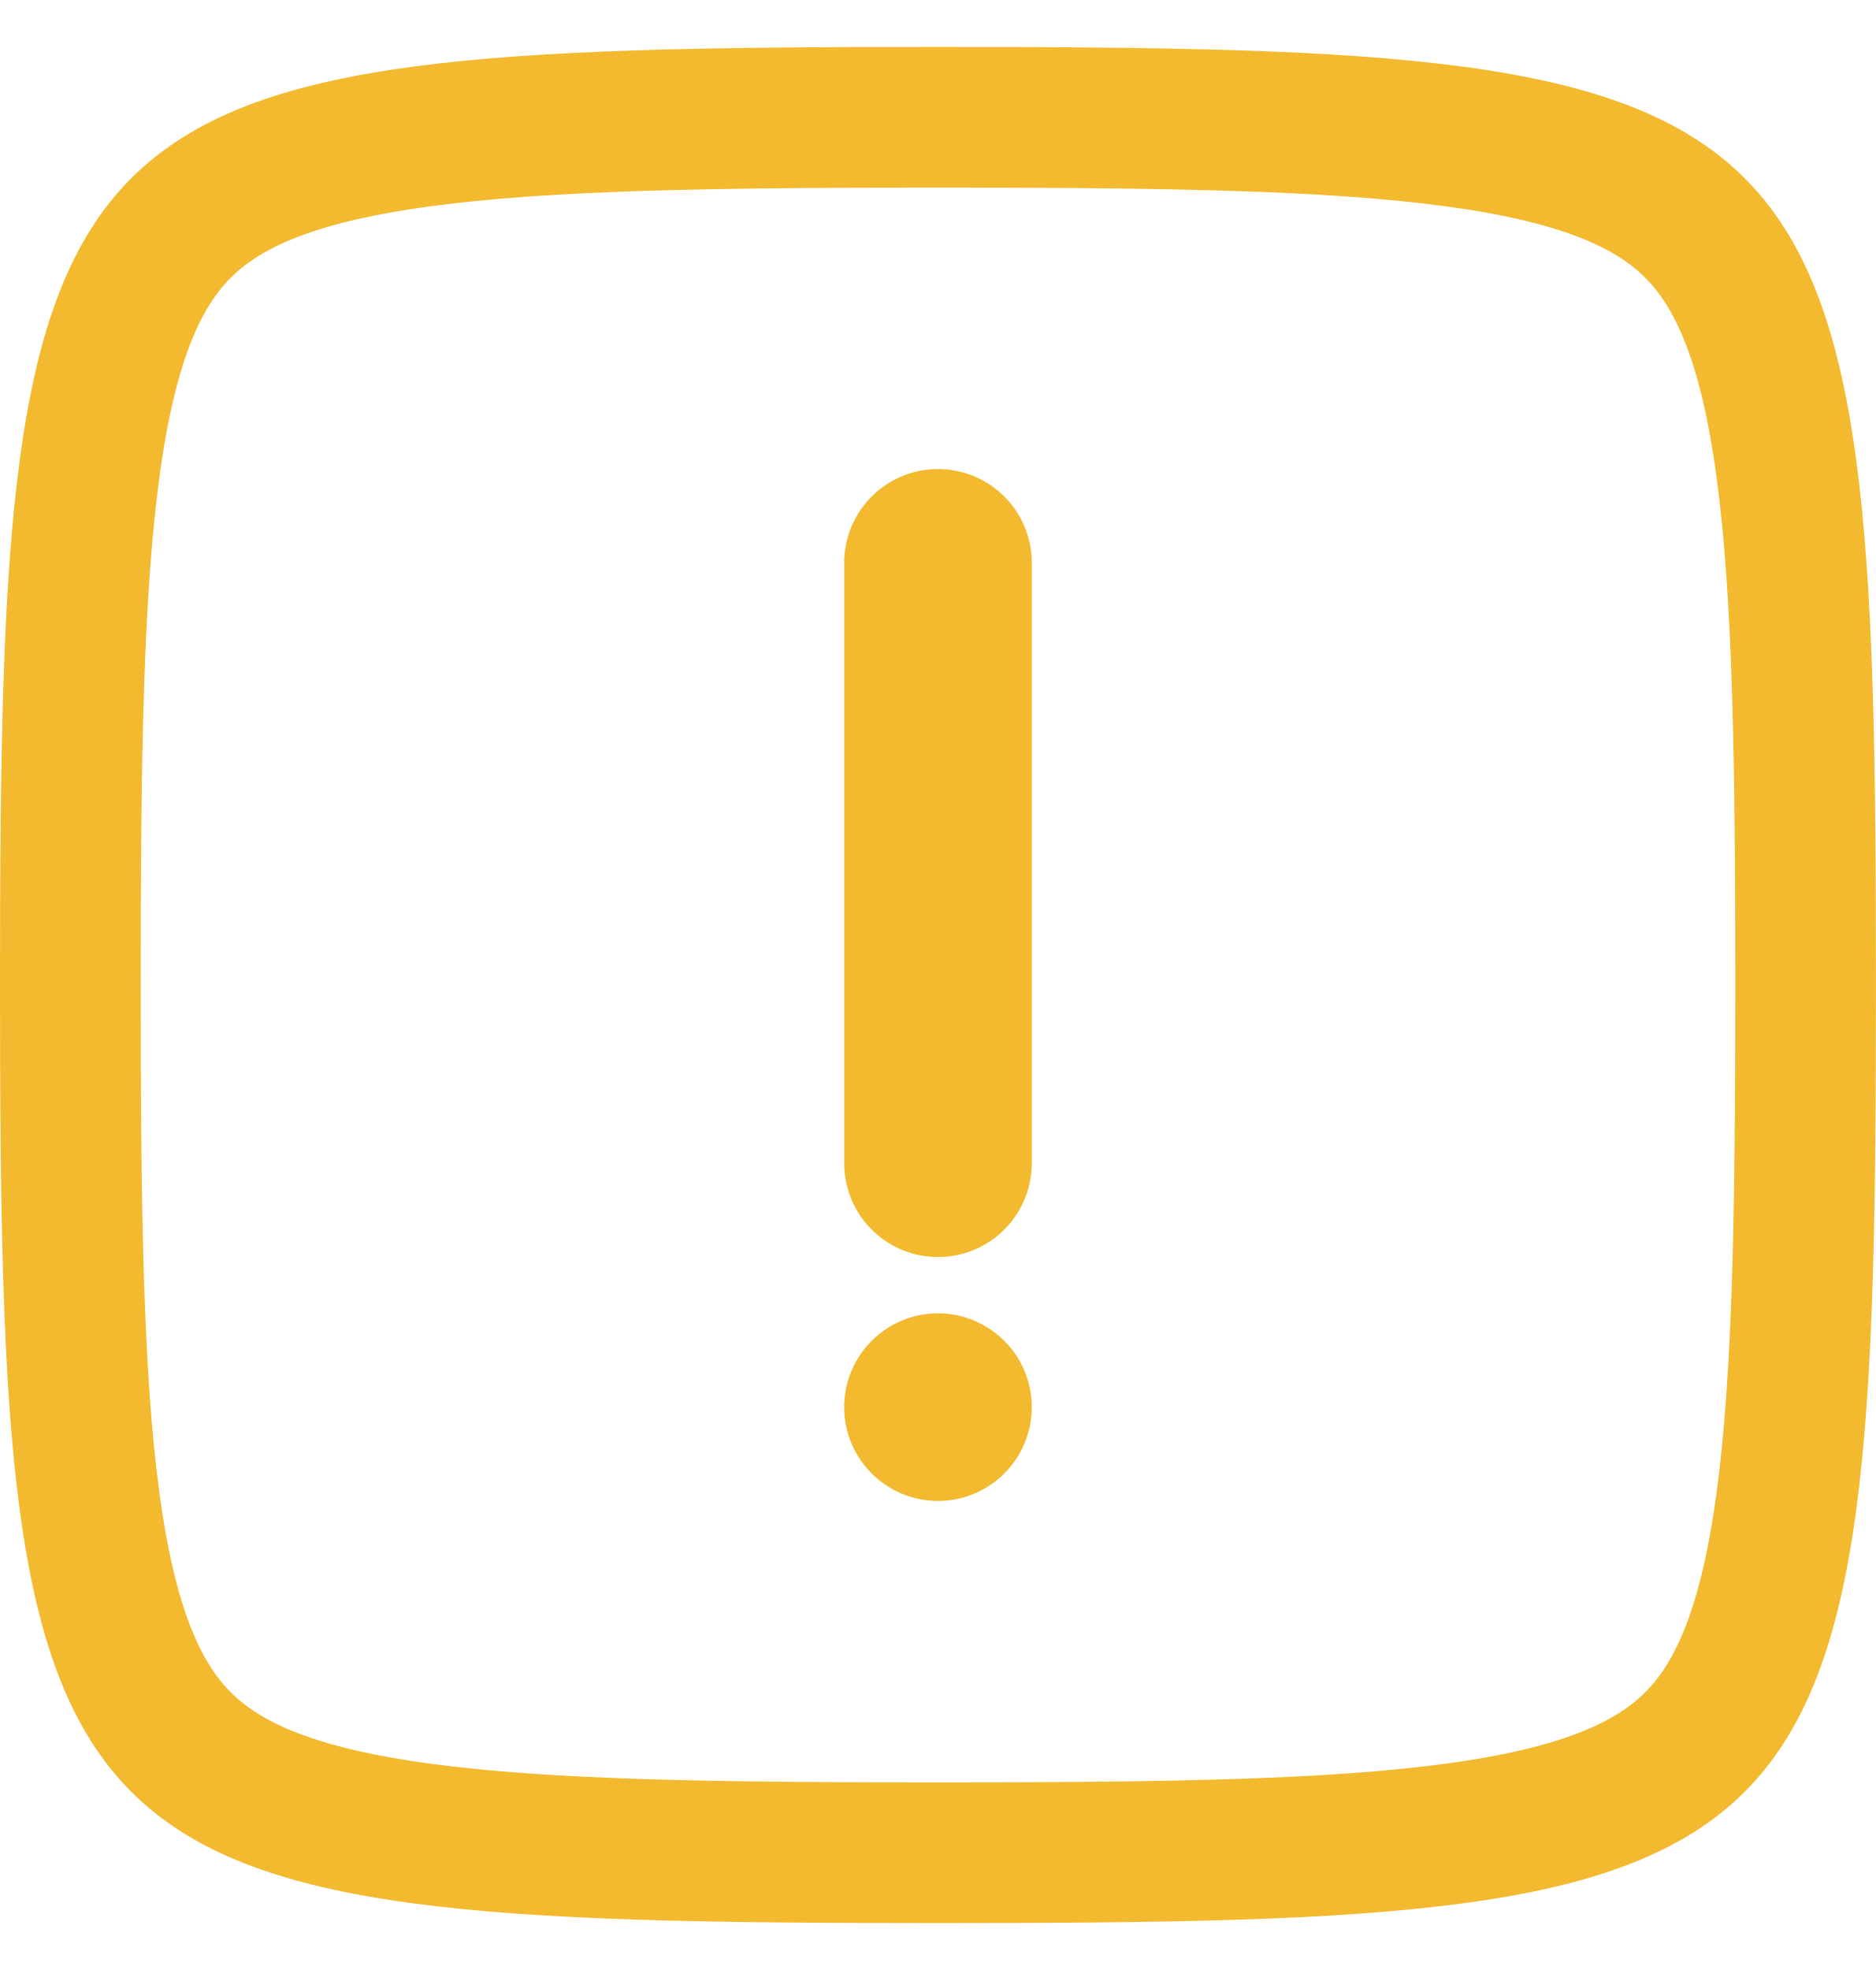
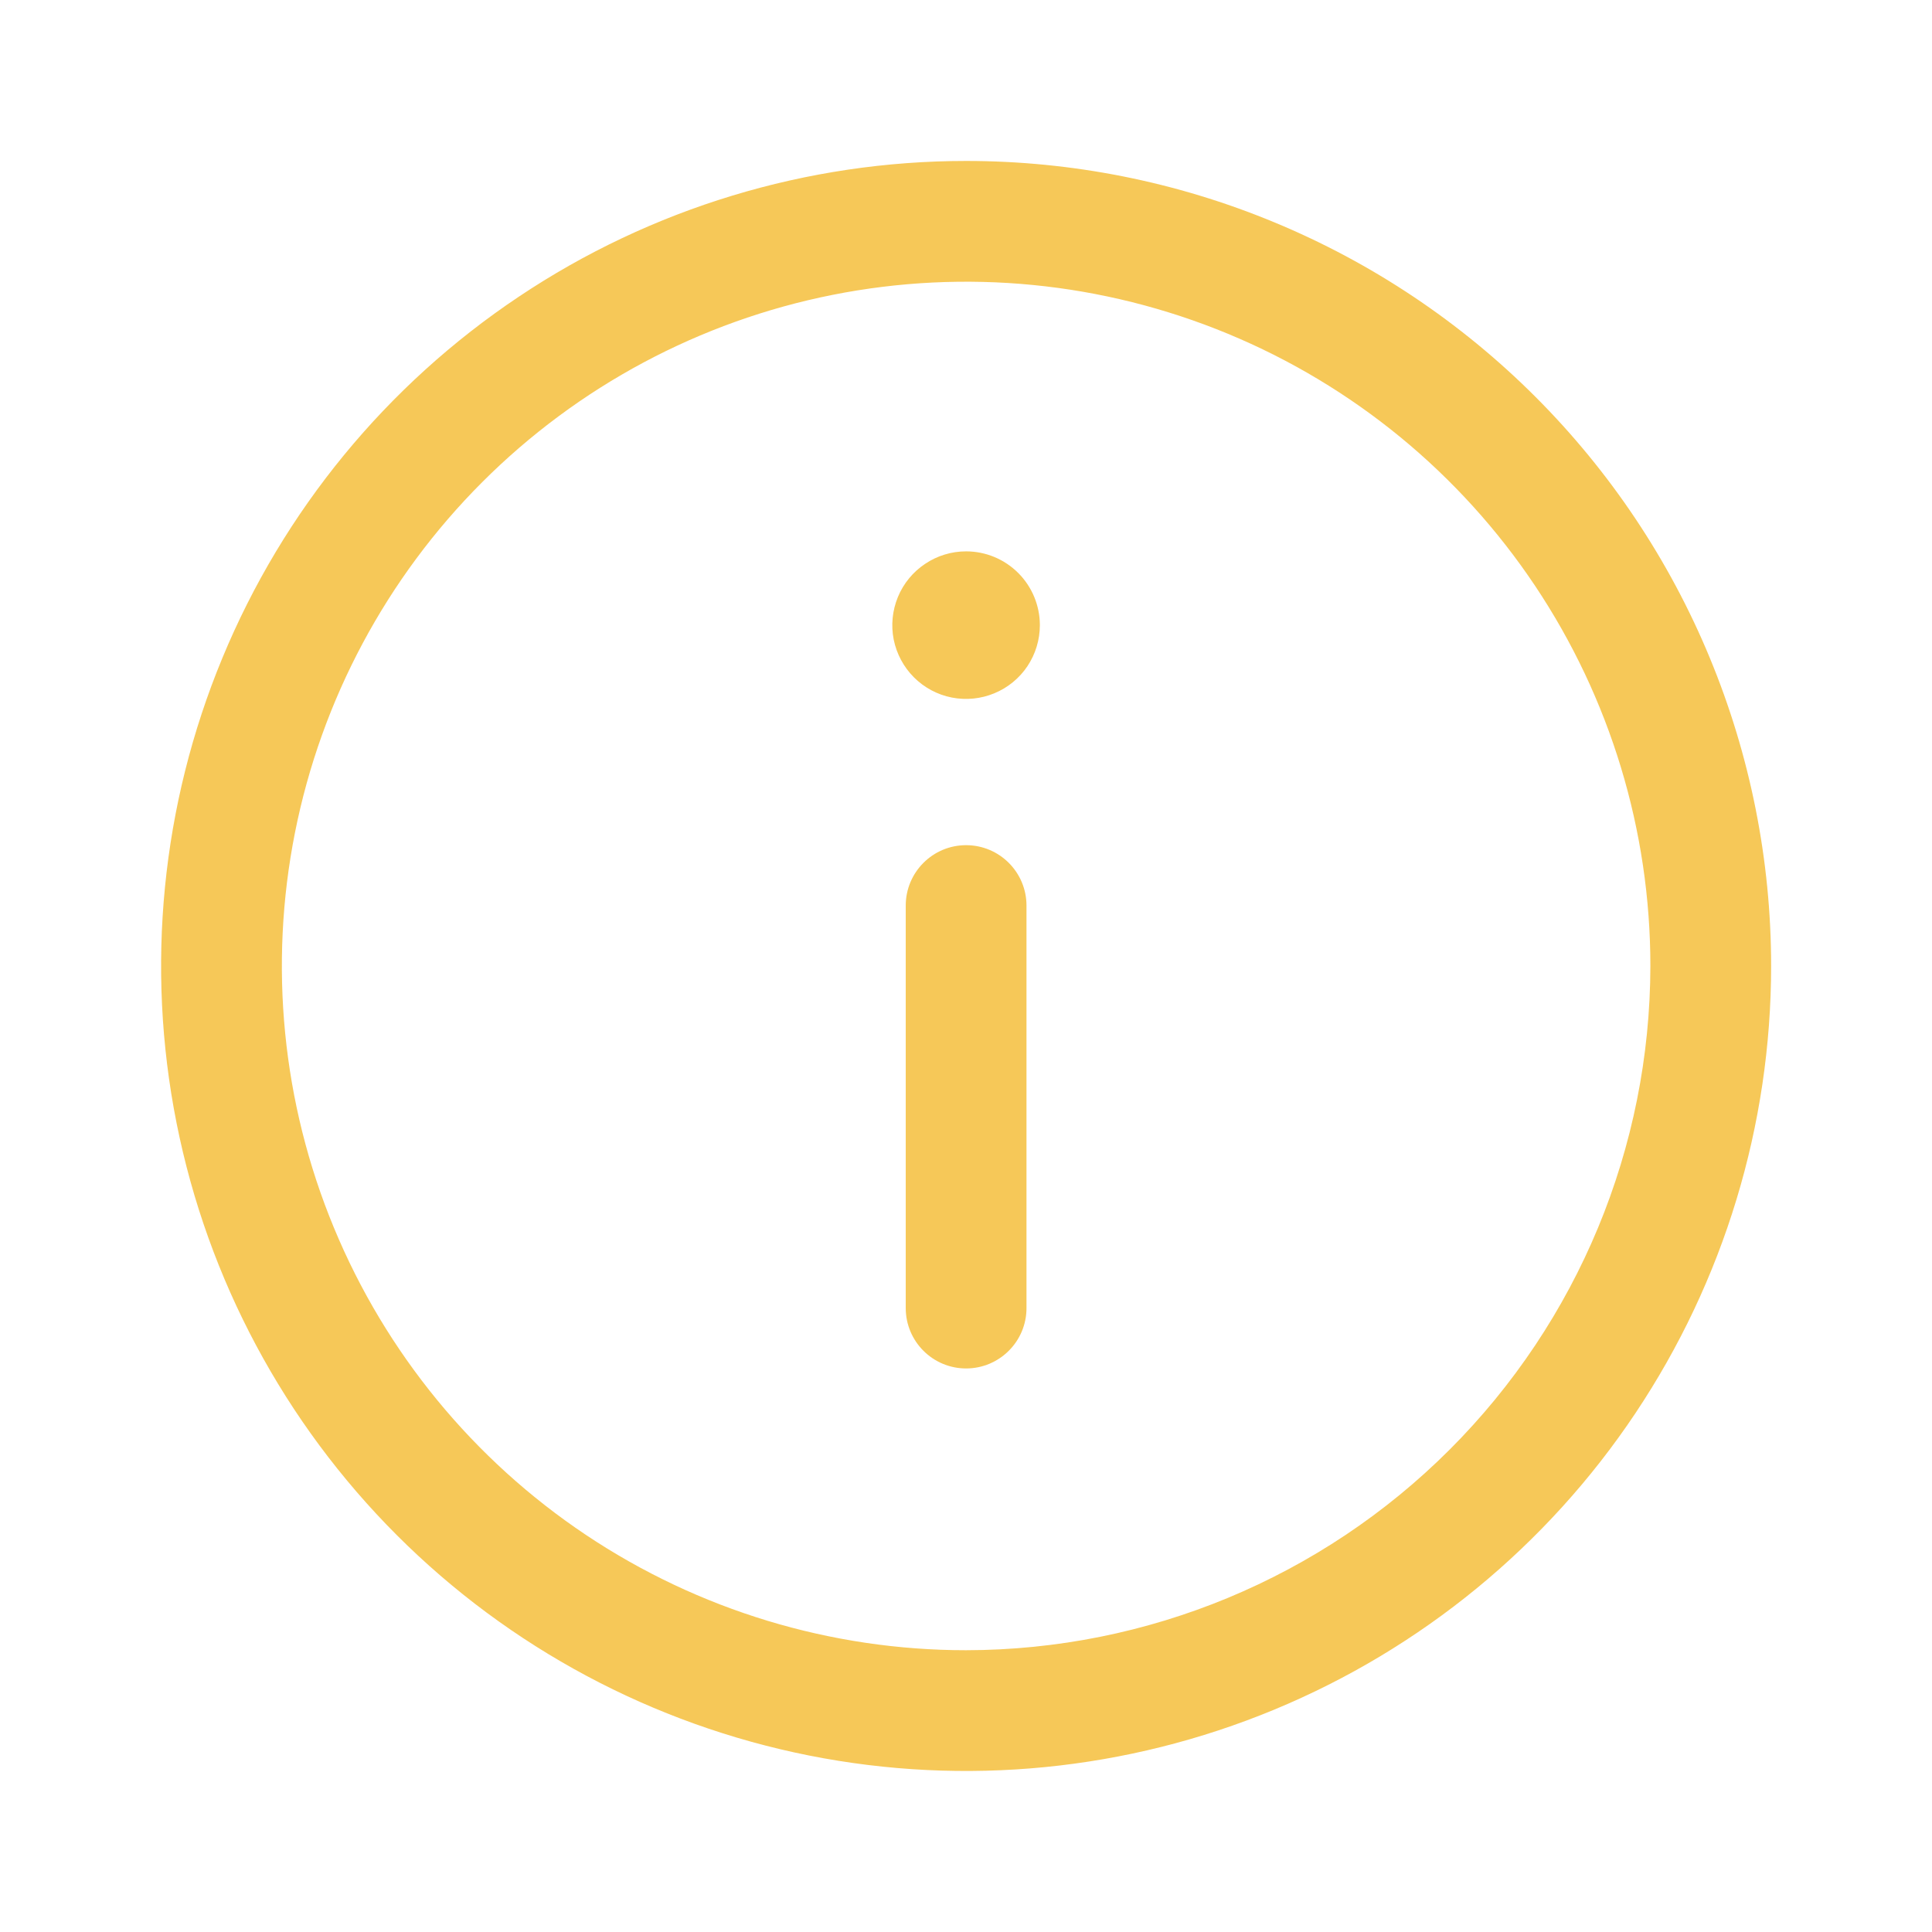
- <svg xmlns="http://www.w3.org/2000/svg" width="20" height="21" viewBox="0 0 20 21" fill="none">
-   <path d="M0.75 10.5C0.75 8.089 0.776 6.316 0.956 4.988C1.135 3.66 1.453 2.907 1.93 2.43C2.407 1.953 3.16 1.635 4.488 1.456C5.816 1.276 7.589 1.25 10 1.25C12.411 1.25 14.184 1.276 15.512 1.456C16.84 1.635 17.593 1.953 18.07 2.43C18.547 2.907 18.865 3.66 19.044 4.988C19.224 6.316 19.25 8.089 19.25 10.5C19.25 12.911 19.224 14.684 19.044 16.012C18.865 17.34 18.547 18.093 18.07 18.57C17.593 19.047 16.84 19.365 15.512 19.544C14.184 19.724 12.411 19.75 10 19.75C7.589 19.75 5.816 19.724 4.488 19.544C3.16 19.365 2.407 19.047 1.93 18.57C1.453 18.093 1.135 17.34 0.956 16.012C0.776 14.684 0.75 12.911 0.75 10.5Z" stroke="#F3BA2F" stroke-width="1.5" />
-   <path d="M10 16C10.552 16 11 15.552 11 15C11 14.448 10.552 14 10 14C9.448 14 9 14.448 9 15C9 15.552 9.448 16 10 16Z" fill="#F3BA2F" />
-   <path d="M10 6L10 9.5C10 8.086 10 7.621 10 6ZM10 6C10 8.45 10 7.146 10 8.56L10 9.893C10 10.613 10 10.5 10 10.5V12.4" stroke="#F3BA2F" stroke-width="2" stroke-linecap="round" stroke-linejoin="round" />
+ <svg xmlns="http://www.w3.org/2000/svg" width="26" height="26" viewBox="0 0 26 26" fill="none">
+   <path d="M13.001 7.42C12.805 7.42 12.613 7.478 12.45 7.588C12.286 7.697 12.159 7.852 12.084 8.033C12.009 8.215 11.989 8.414 12.027 8.607C12.066 8.799 12.16 8.976 12.299 9.115C12.438 9.254 12.615 9.349 12.808 9.387C13 9.425 13.2 9.405 13.381 9.33C13.563 9.255 13.718 9.128 13.827 8.965C13.936 8.801 13.994 8.609 13.994 8.413C13.994 8.15 13.889 7.897 13.703 7.711C13.517 7.525 13.265 7.42 13.001 7.42ZM13.001 2.166C10.859 2.166 8.764 2.801 6.983 3.992C5.201 5.182 3.813 6.874 2.993 8.854C2.173 10.833 1.958 13.011 2.376 15.113C2.794 17.214 3.826 19.145 5.341 20.66C6.856 22.175 8.786 23.206 10.888 23.625C12.989 24.043 15.168 23.828 17.147 23.008C19.127 22.188 20.819 20.8 22.009 19.018C23.199 17.236 23.835 15.142 23.835 12.999C23.835 11.577 23.554 10.168 23.01 8.854C22.466 7.539 21.668 6.345 20.662 5.339C19.656 4.333 18.461 3.535 17.147 2.991C15.833 2.446 14.424 2.166 13.001 2.166ZM13.001 22.208C11.18 22.208 9.4 21.668 7.885 20.656C6.371 19.644 5.191 18.206 4.494 16.523C3.797 14.841 3.615 12.989 3.97 11.203C4.325 9.417 5.202 7.776 6.49 6.488C7.778 5.2 9.419 4.323 11.205 3.968C12.991 3.613 14.842 3.795 16.525 4.492C18.208 5.189 19.646 6.369 20.658 7.883C21.67 9.398 22.21 11.178 22.21 12.999C22.207 15.441 21.236 17.781 19.509 19.508C17.783 21.234 15.443 22.205 13.001 22.208ZM12.189 17.604C12.189 18.052 12.553 18.416 13.001 18.416C13.45 18.416 13.814 18.052 13.814 17.604V12.187C13.814 11.738 13.45 11.374 13.001 11.374C12.553 11.374 12.189 11.738 12.189 12.187V17.604Z" fill="#F3BA2F" fill-opacity="0.8" />
</svg>
